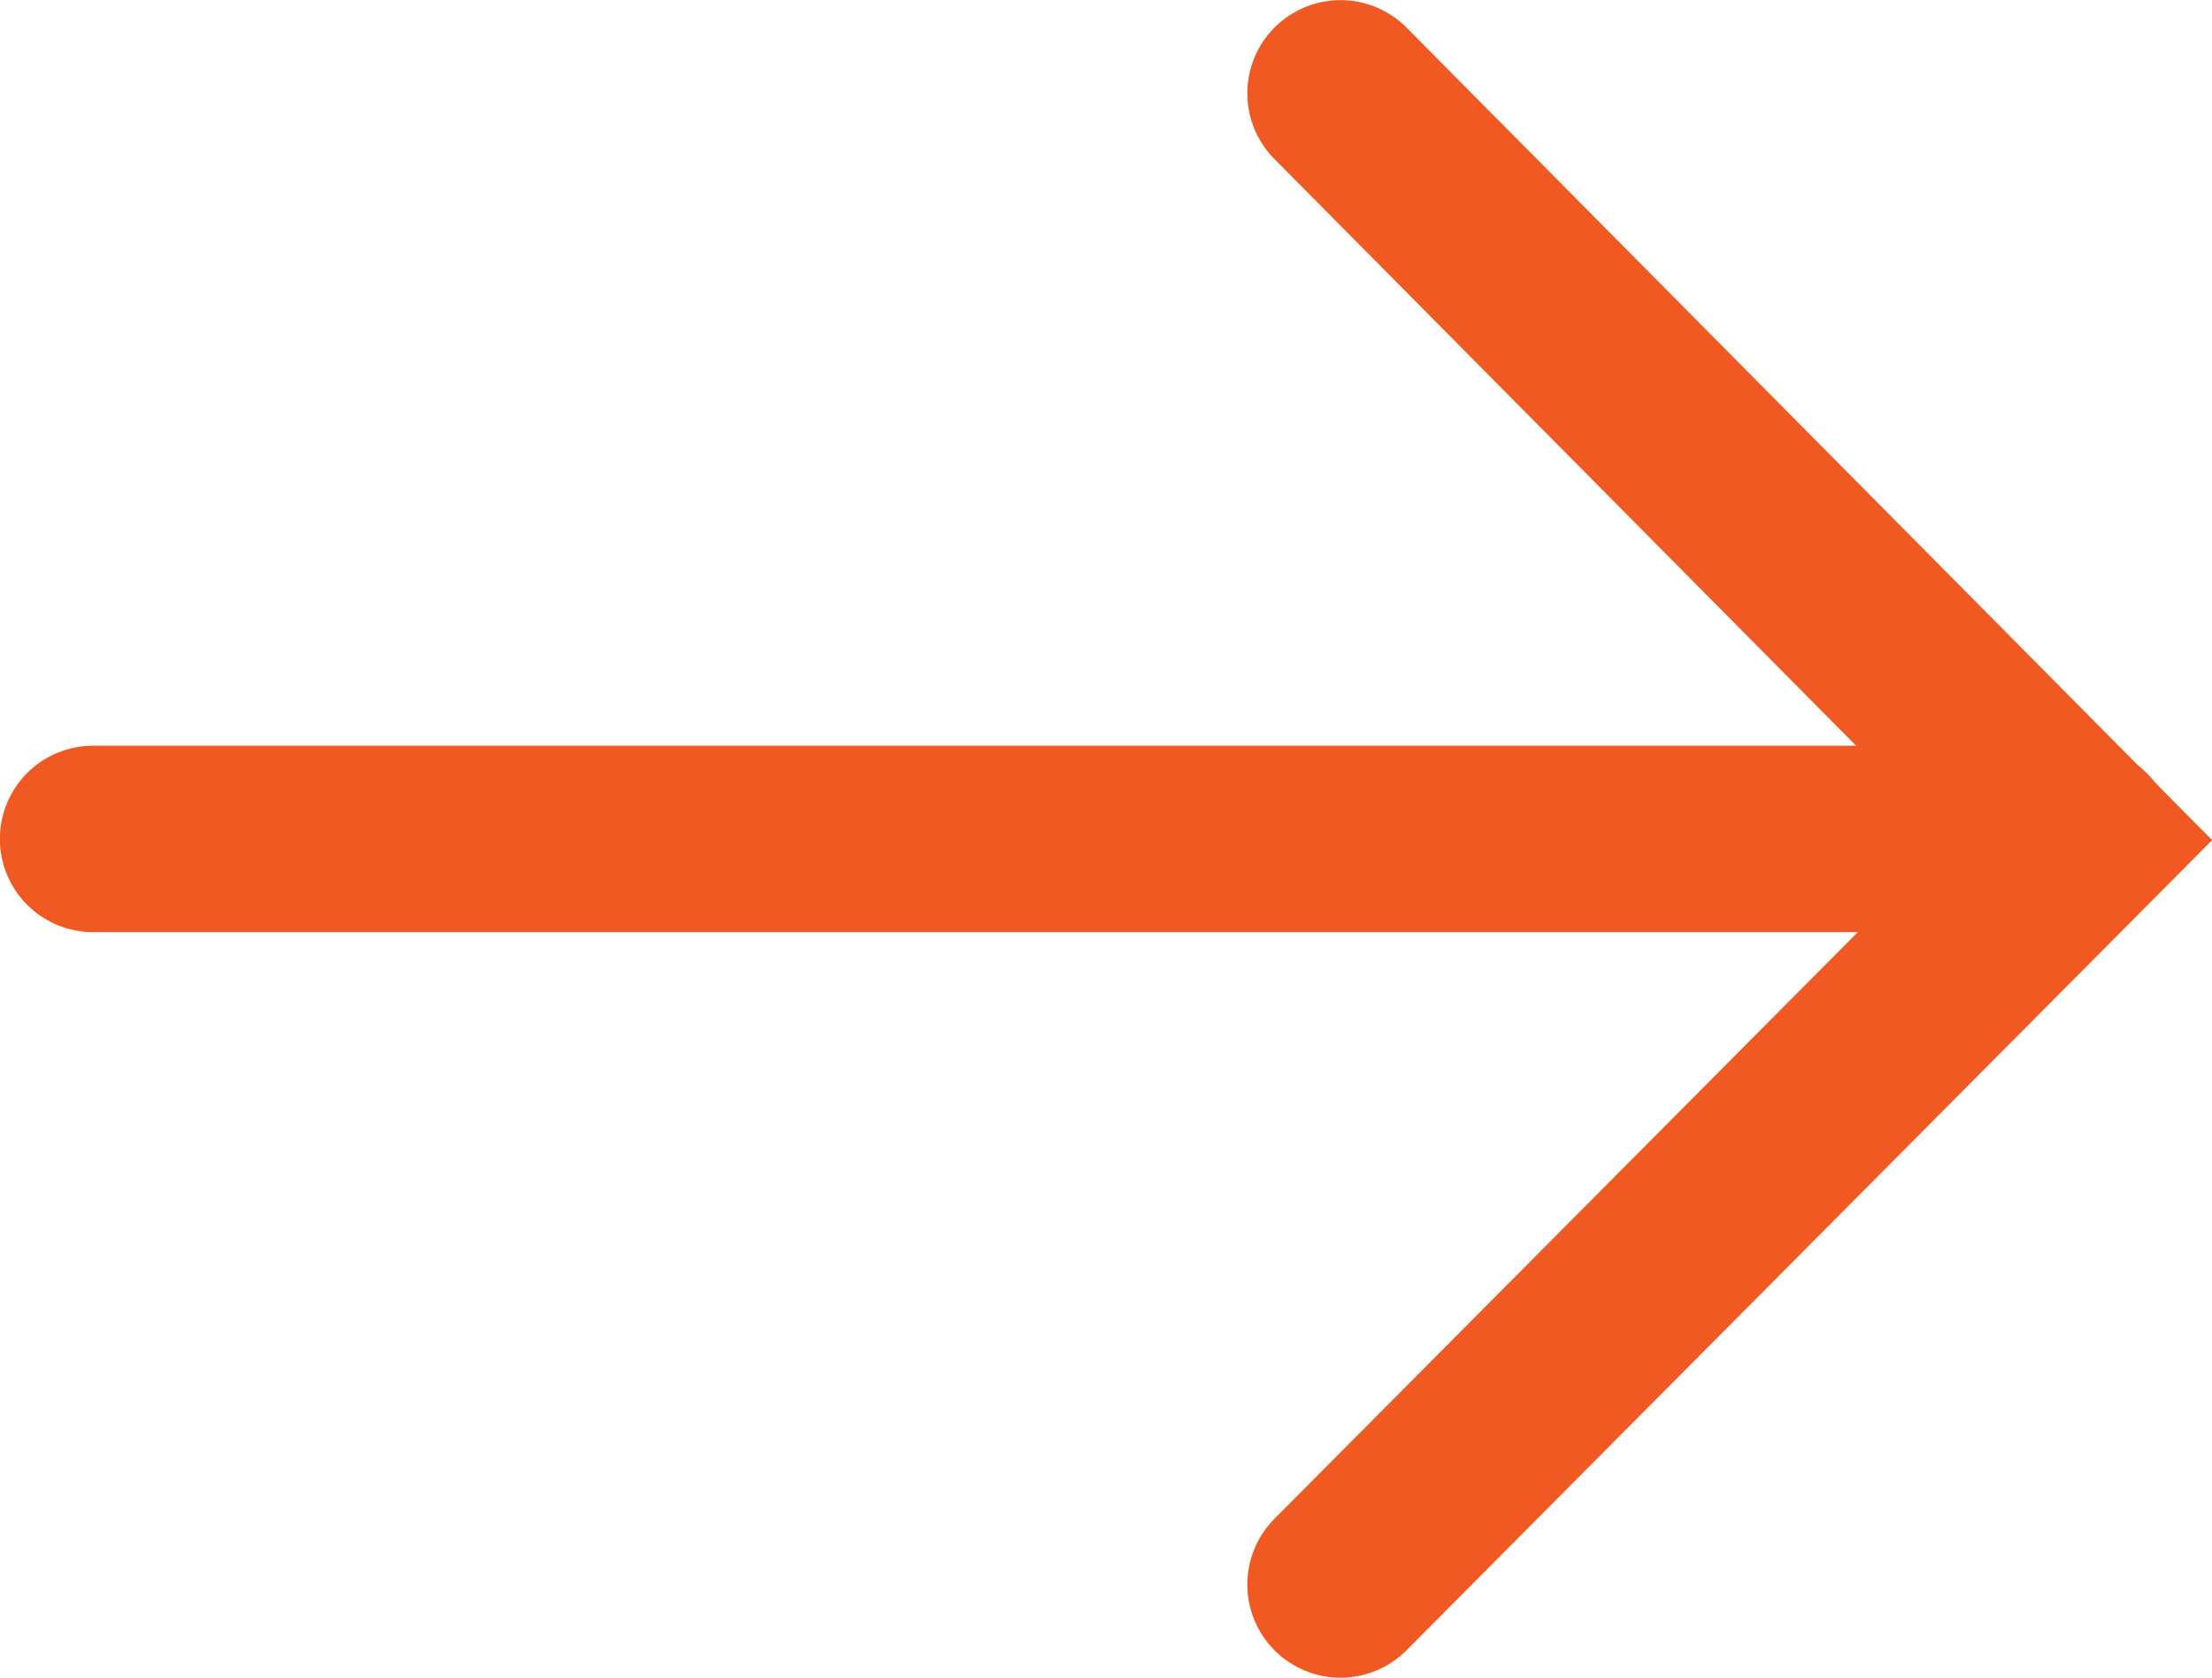
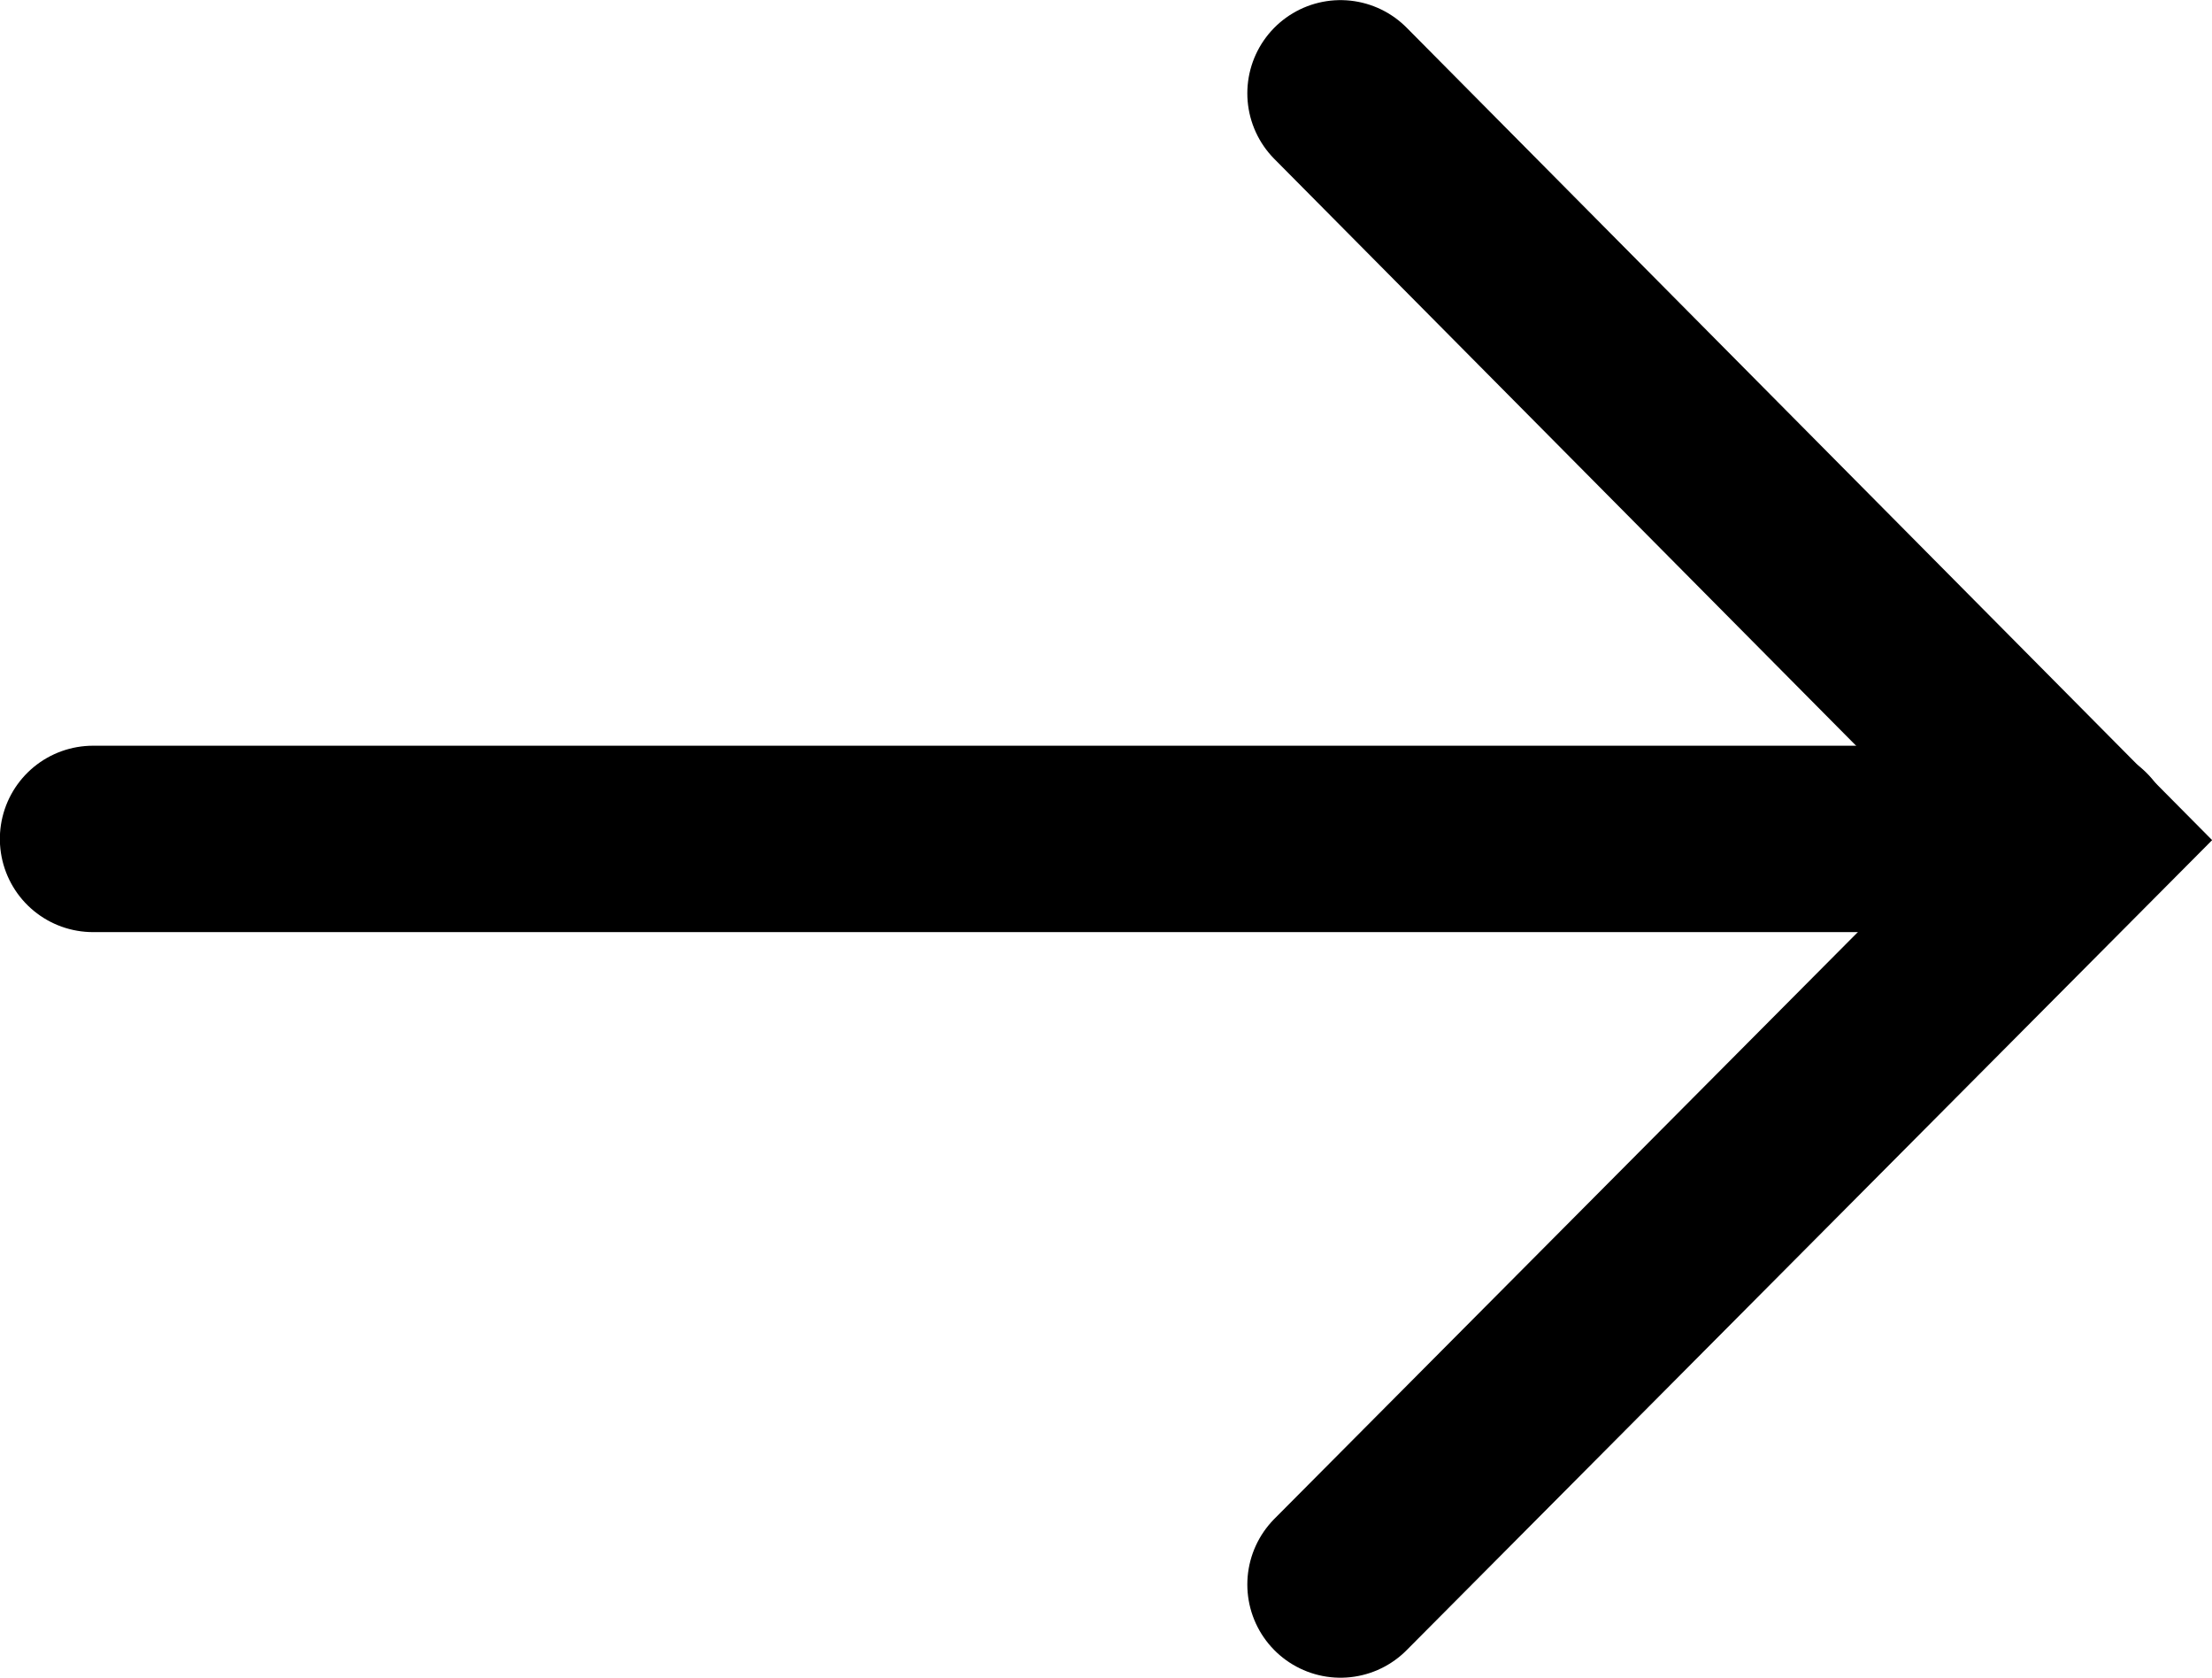
<svg xmlns="http://www.w3.org/2000/svg" width="17.805" height="13.5" viewBox="0 0 17.805 13.5">
  <g id="Group_6947" data-name="Group 6947" transform="translate(-4432.64 635.751) rotate(-90)">
-     <path id="Path_21168" data-name="Path 21168" d="M0,0,5.959,6.009,0,12" transform="translate(635 4443.43) rotate(90)" fill="none" stroke="#f15922" stroke-linecap="round" stroke-width="1.5" />
-     <path id="Path_21169" data-name="Path 21169" d="M-5186,10521.39v-16" transform="translate(5815 -6072.001)" fill="none" stroke="#f15922" stroke-linecap="round" stroke-width="1.5" />
+     <path id="Path_21168" data-name="Path 21168" d="M0,0,5.959,6.009,0,12" transform="translate(635 4443.43) rotate(90)" fill="none" stroke="#000000" stroke-linecap="round" stroke-width="1.5" />
+     <path id="Path_21169" data-name="Path 21169" d="M-5186,10521.39v-16" transform="translate(5815 -6072.001)" fill="none" stroke="#000000" stroke-linecap="round" stroke-width="1.5" />
  </g>
</svg>
